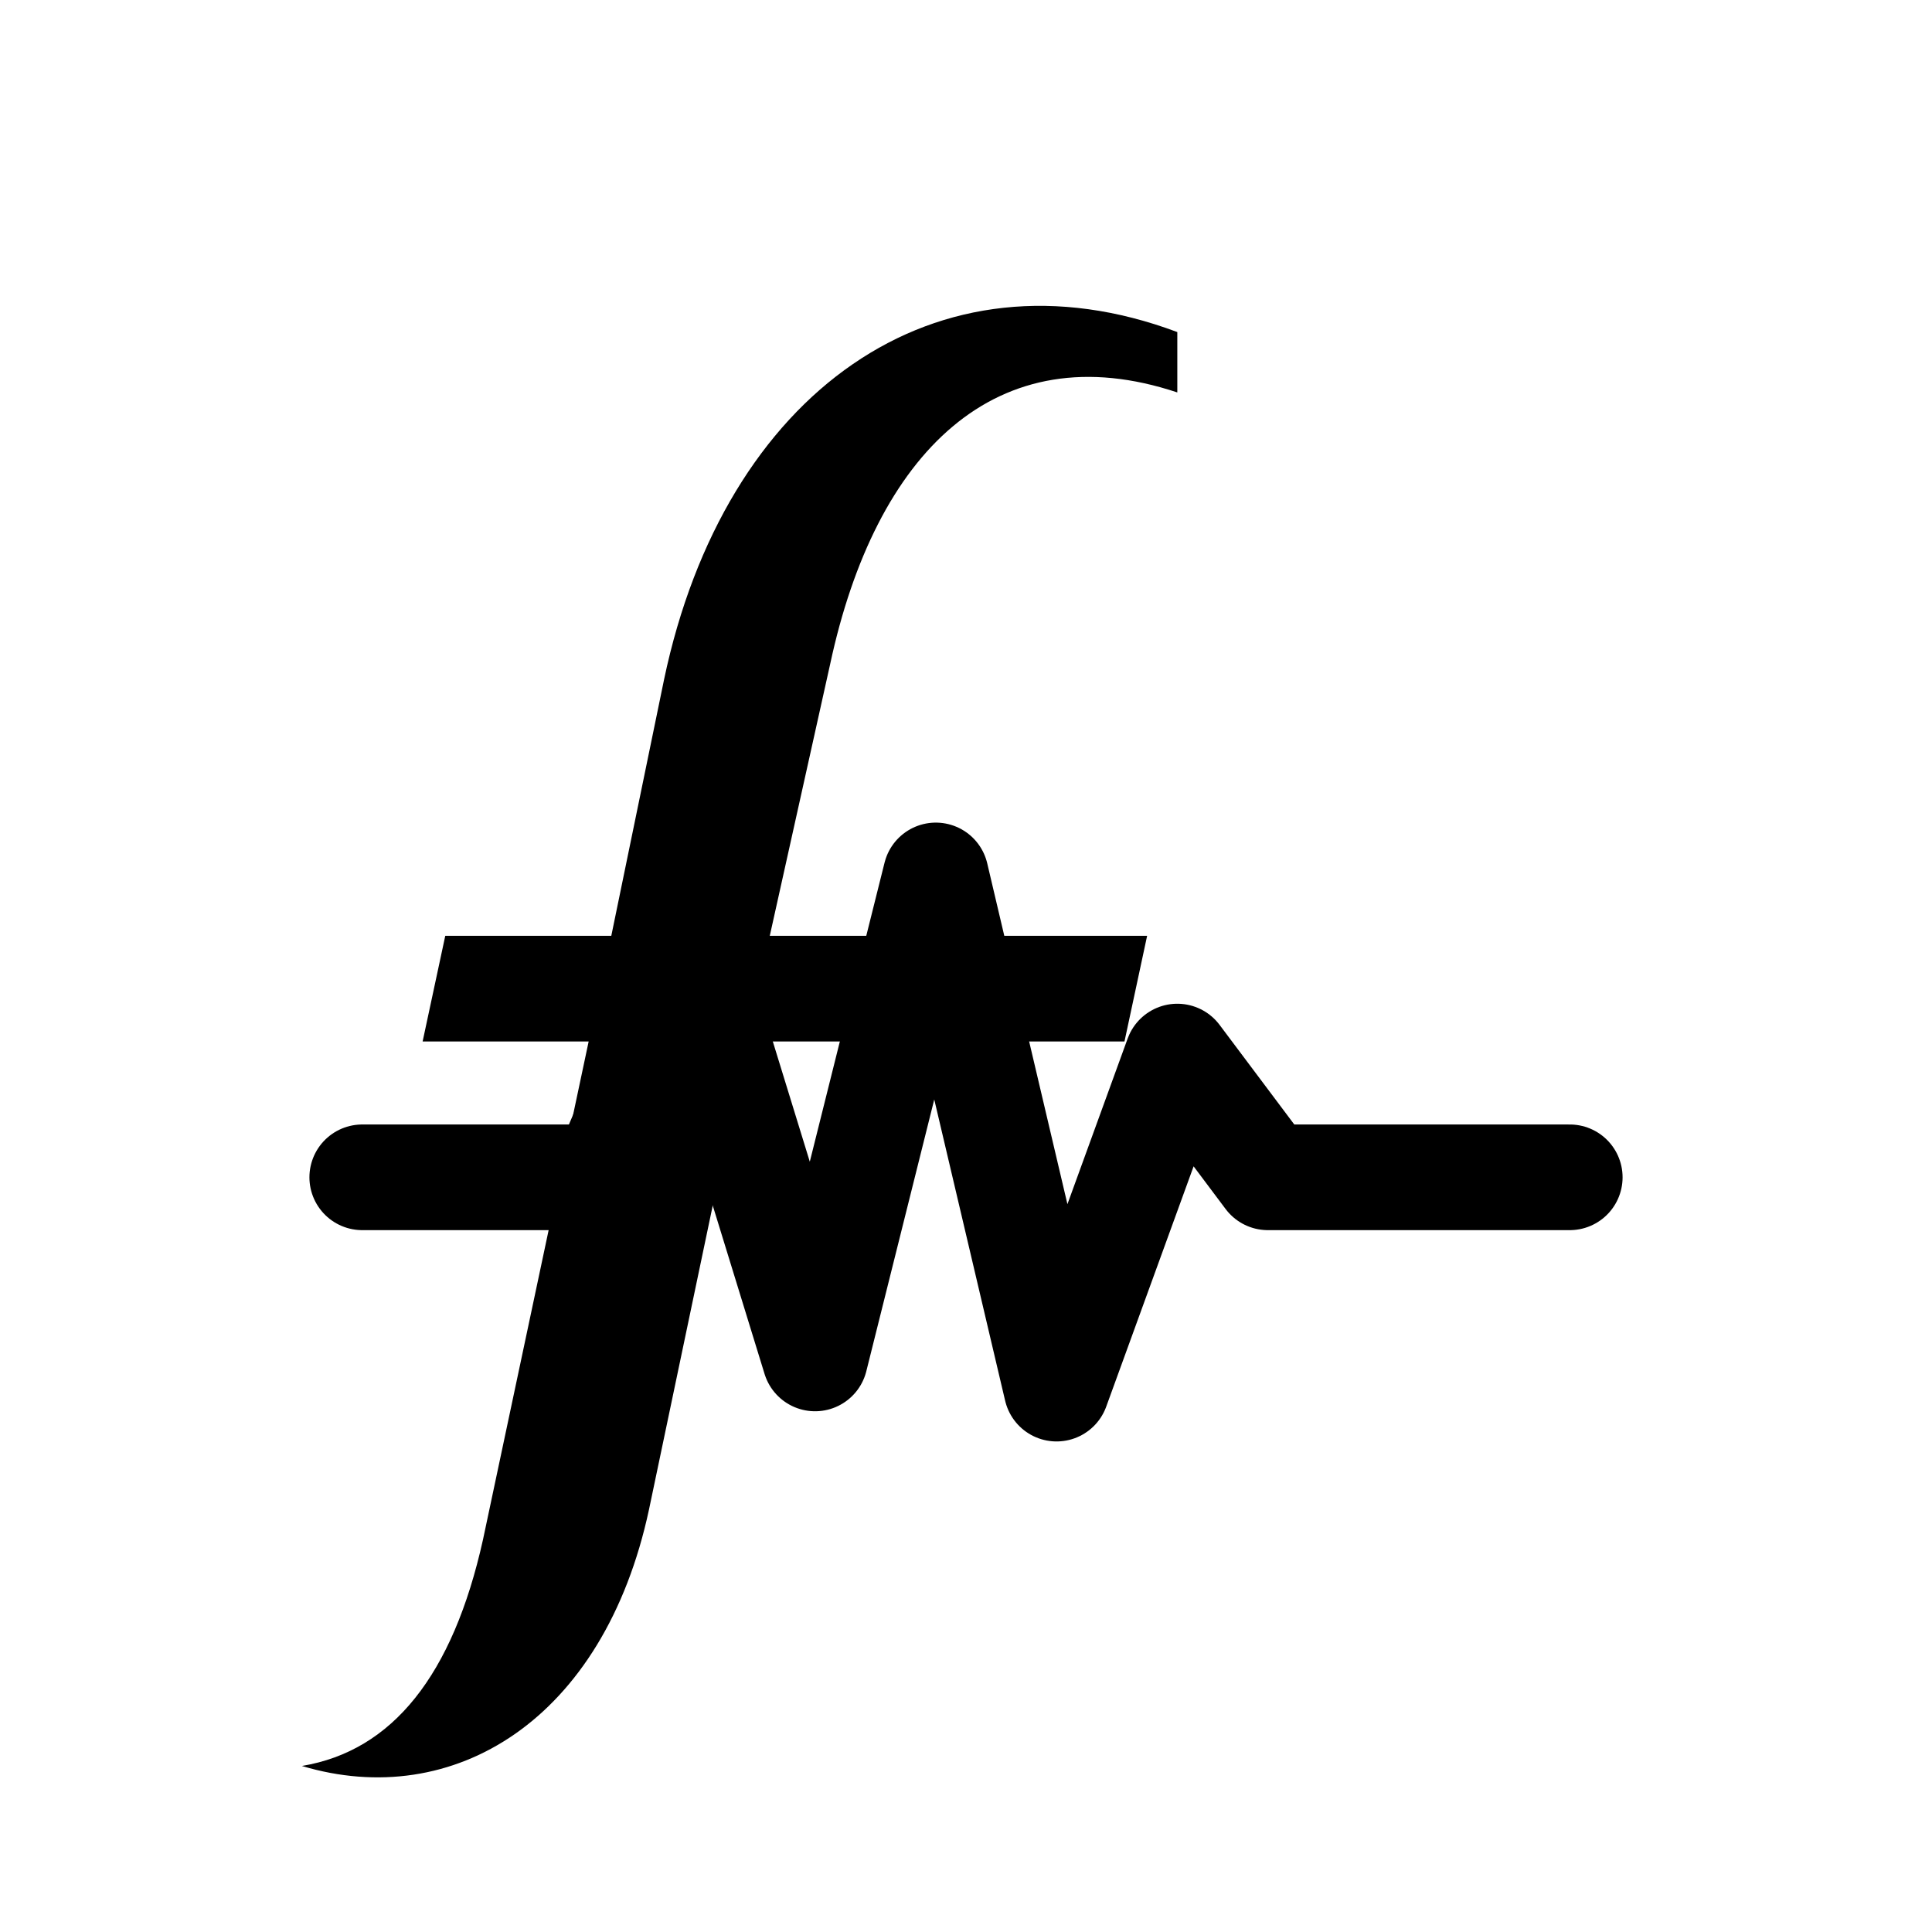
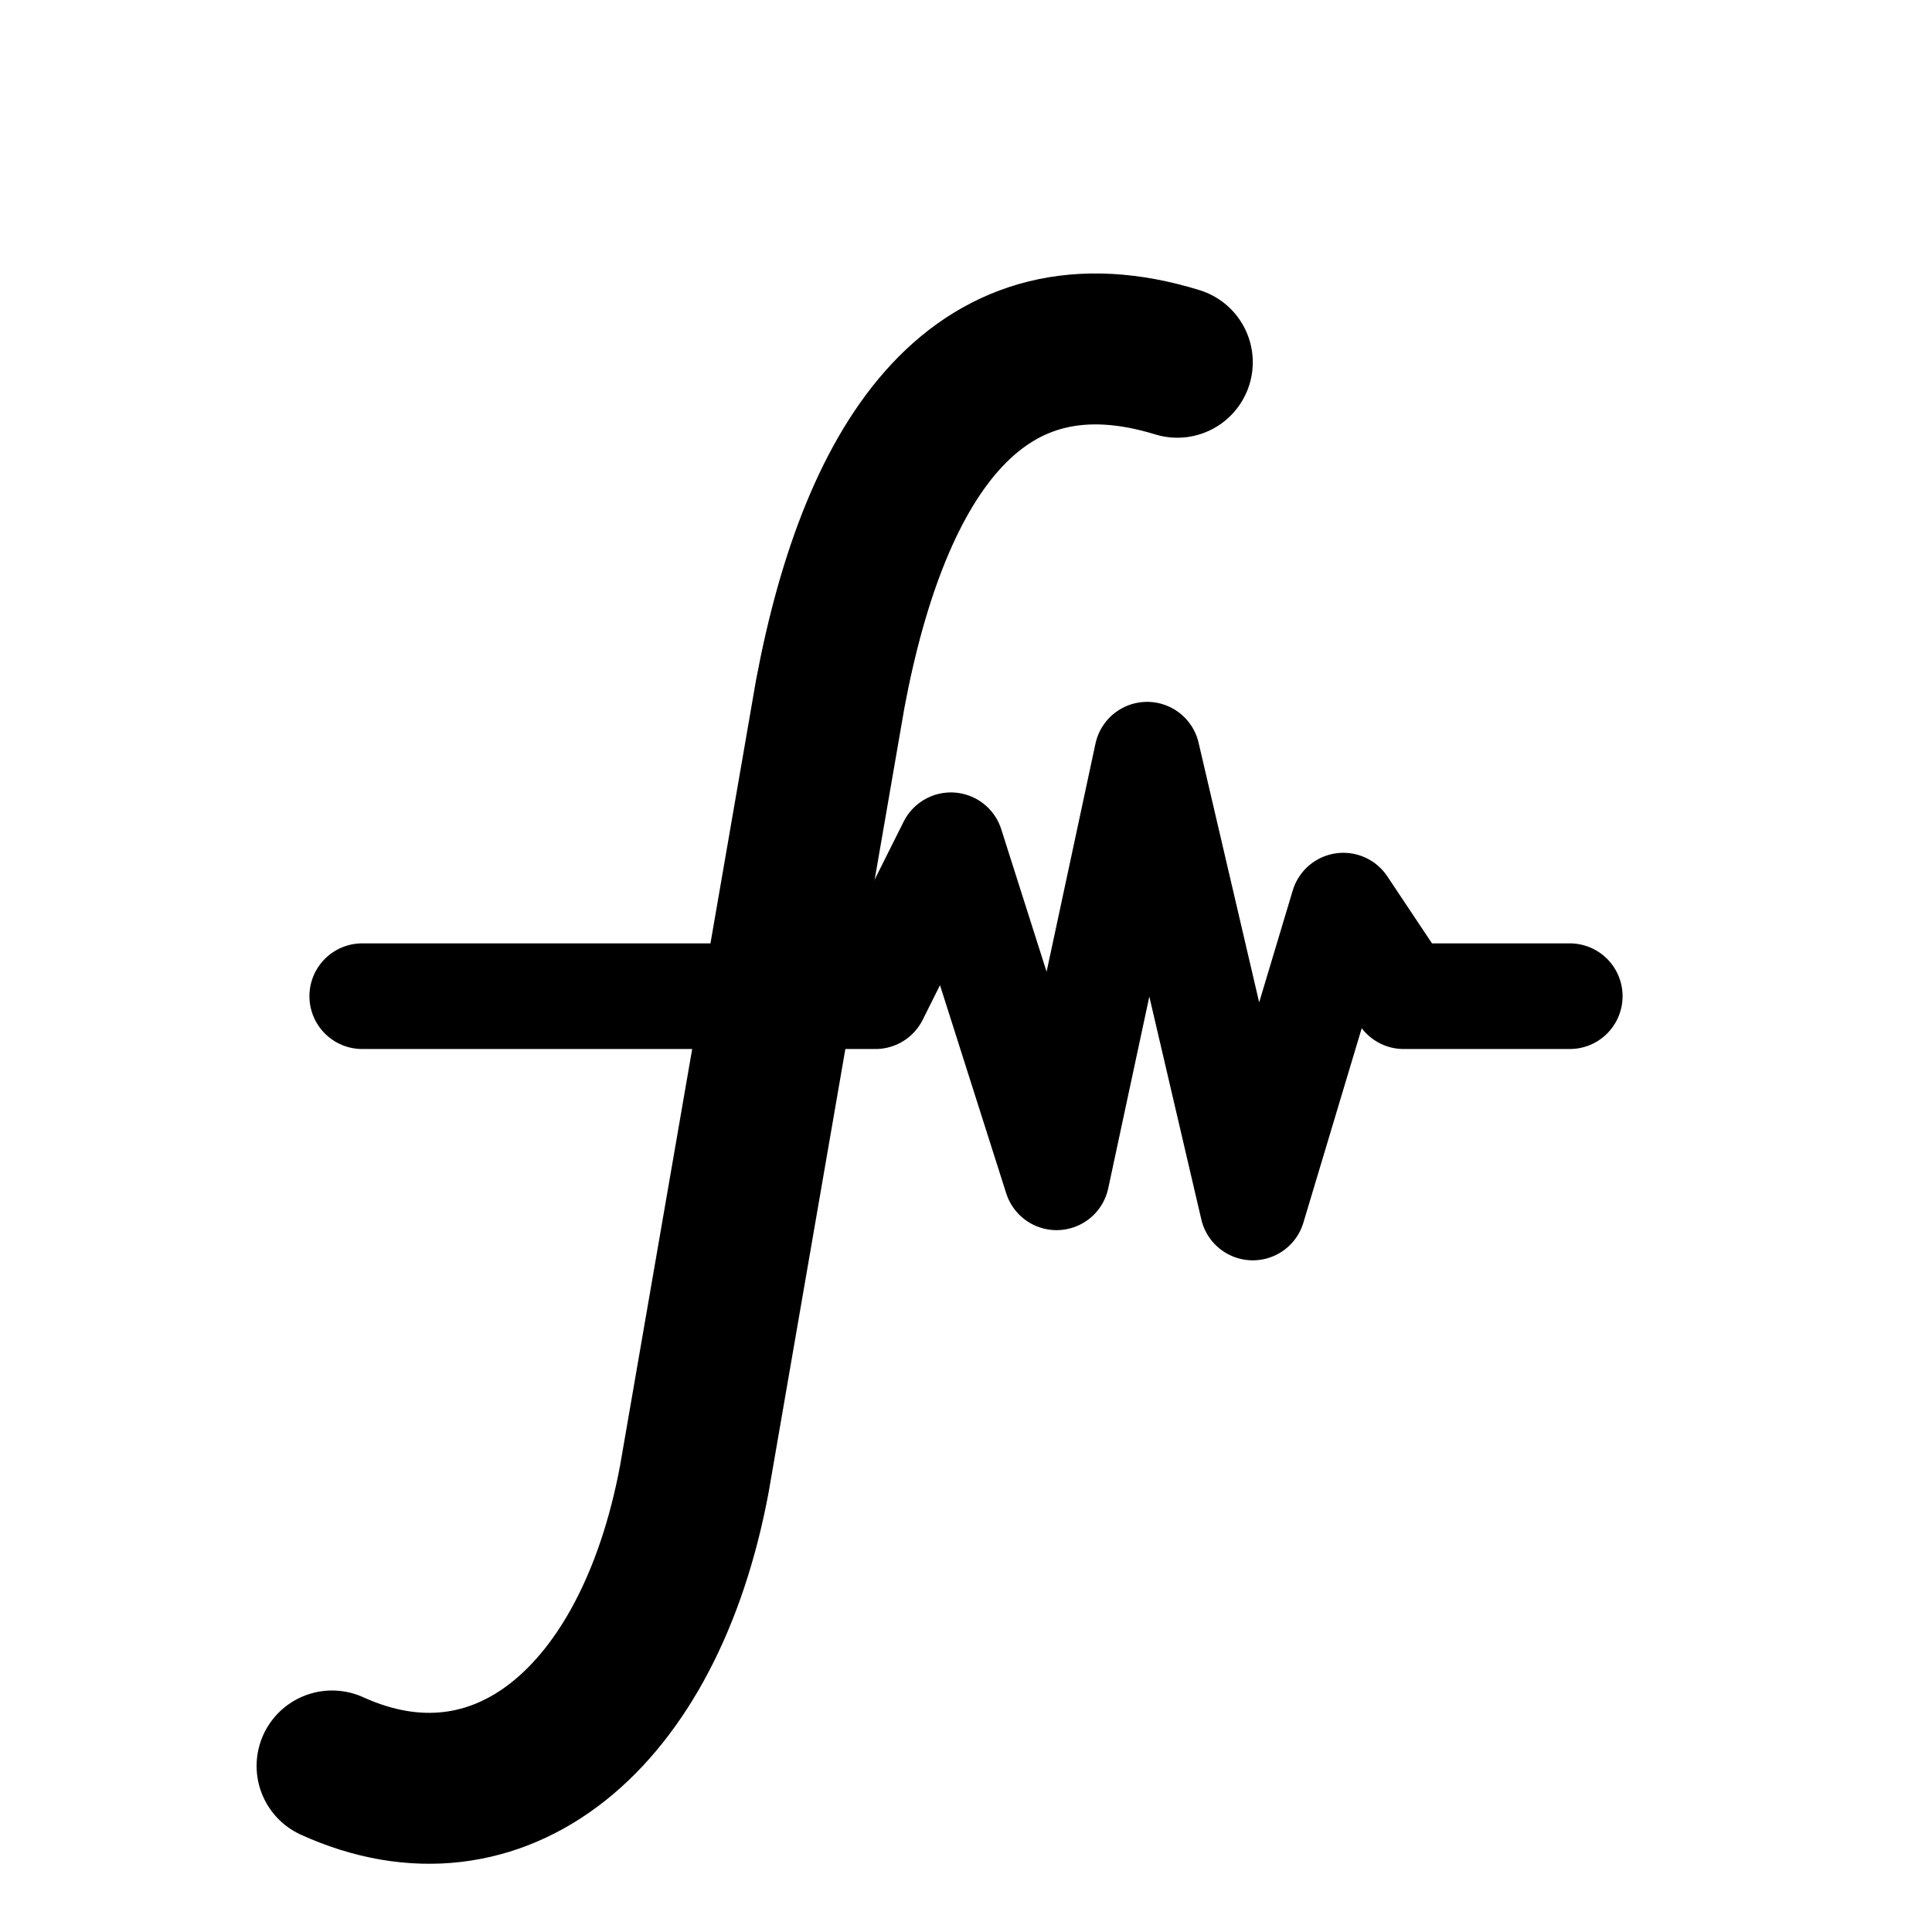
<svg xmlns="http://www.w3.org/2000/svg" viewBox="0 0 128 128" width="24" height="24">
-   <path d="M 24 78 L 40 78 L 46 64 L 54 90 L 62 58 L 70 92 L 78 70 L 84 78 L 104 78" fill="none" stroke="currentColor" stroke-width="7" stroke-linecap="round" stroke-linejoin="round" />
-   <path d="M 78 26            C 66 22 58 30 55 44            L 51 62 L 76 62            L 74.5 69 L 49.5 69            L 43 100            C 40 114 30 120 20 117            C 26 116 30 111 32 102            L 39 69 L 28 69 L 29.5 62 L 40.5 62            L 44 45            C 48 26 62 16 78 22            Z" fill="currentColor" />
+   <path d="M 78 24 C 65 20 58 30 55 46 L 46 98 C 43 114 33 122 22 117" fill="none" stroke="currentColor" stroke-width="10" stroke-linecap="round" />
+   <path d="M 24 66 L 58 66 L 63 56 L 70 78 L 76 50 L 83 80 L 89 60 L 93 66 L 104 66" fill="none" stroke="currentColor" stroke-width="7" stroke-linecap="round" stroke-linejoin="round" />
</svg>
